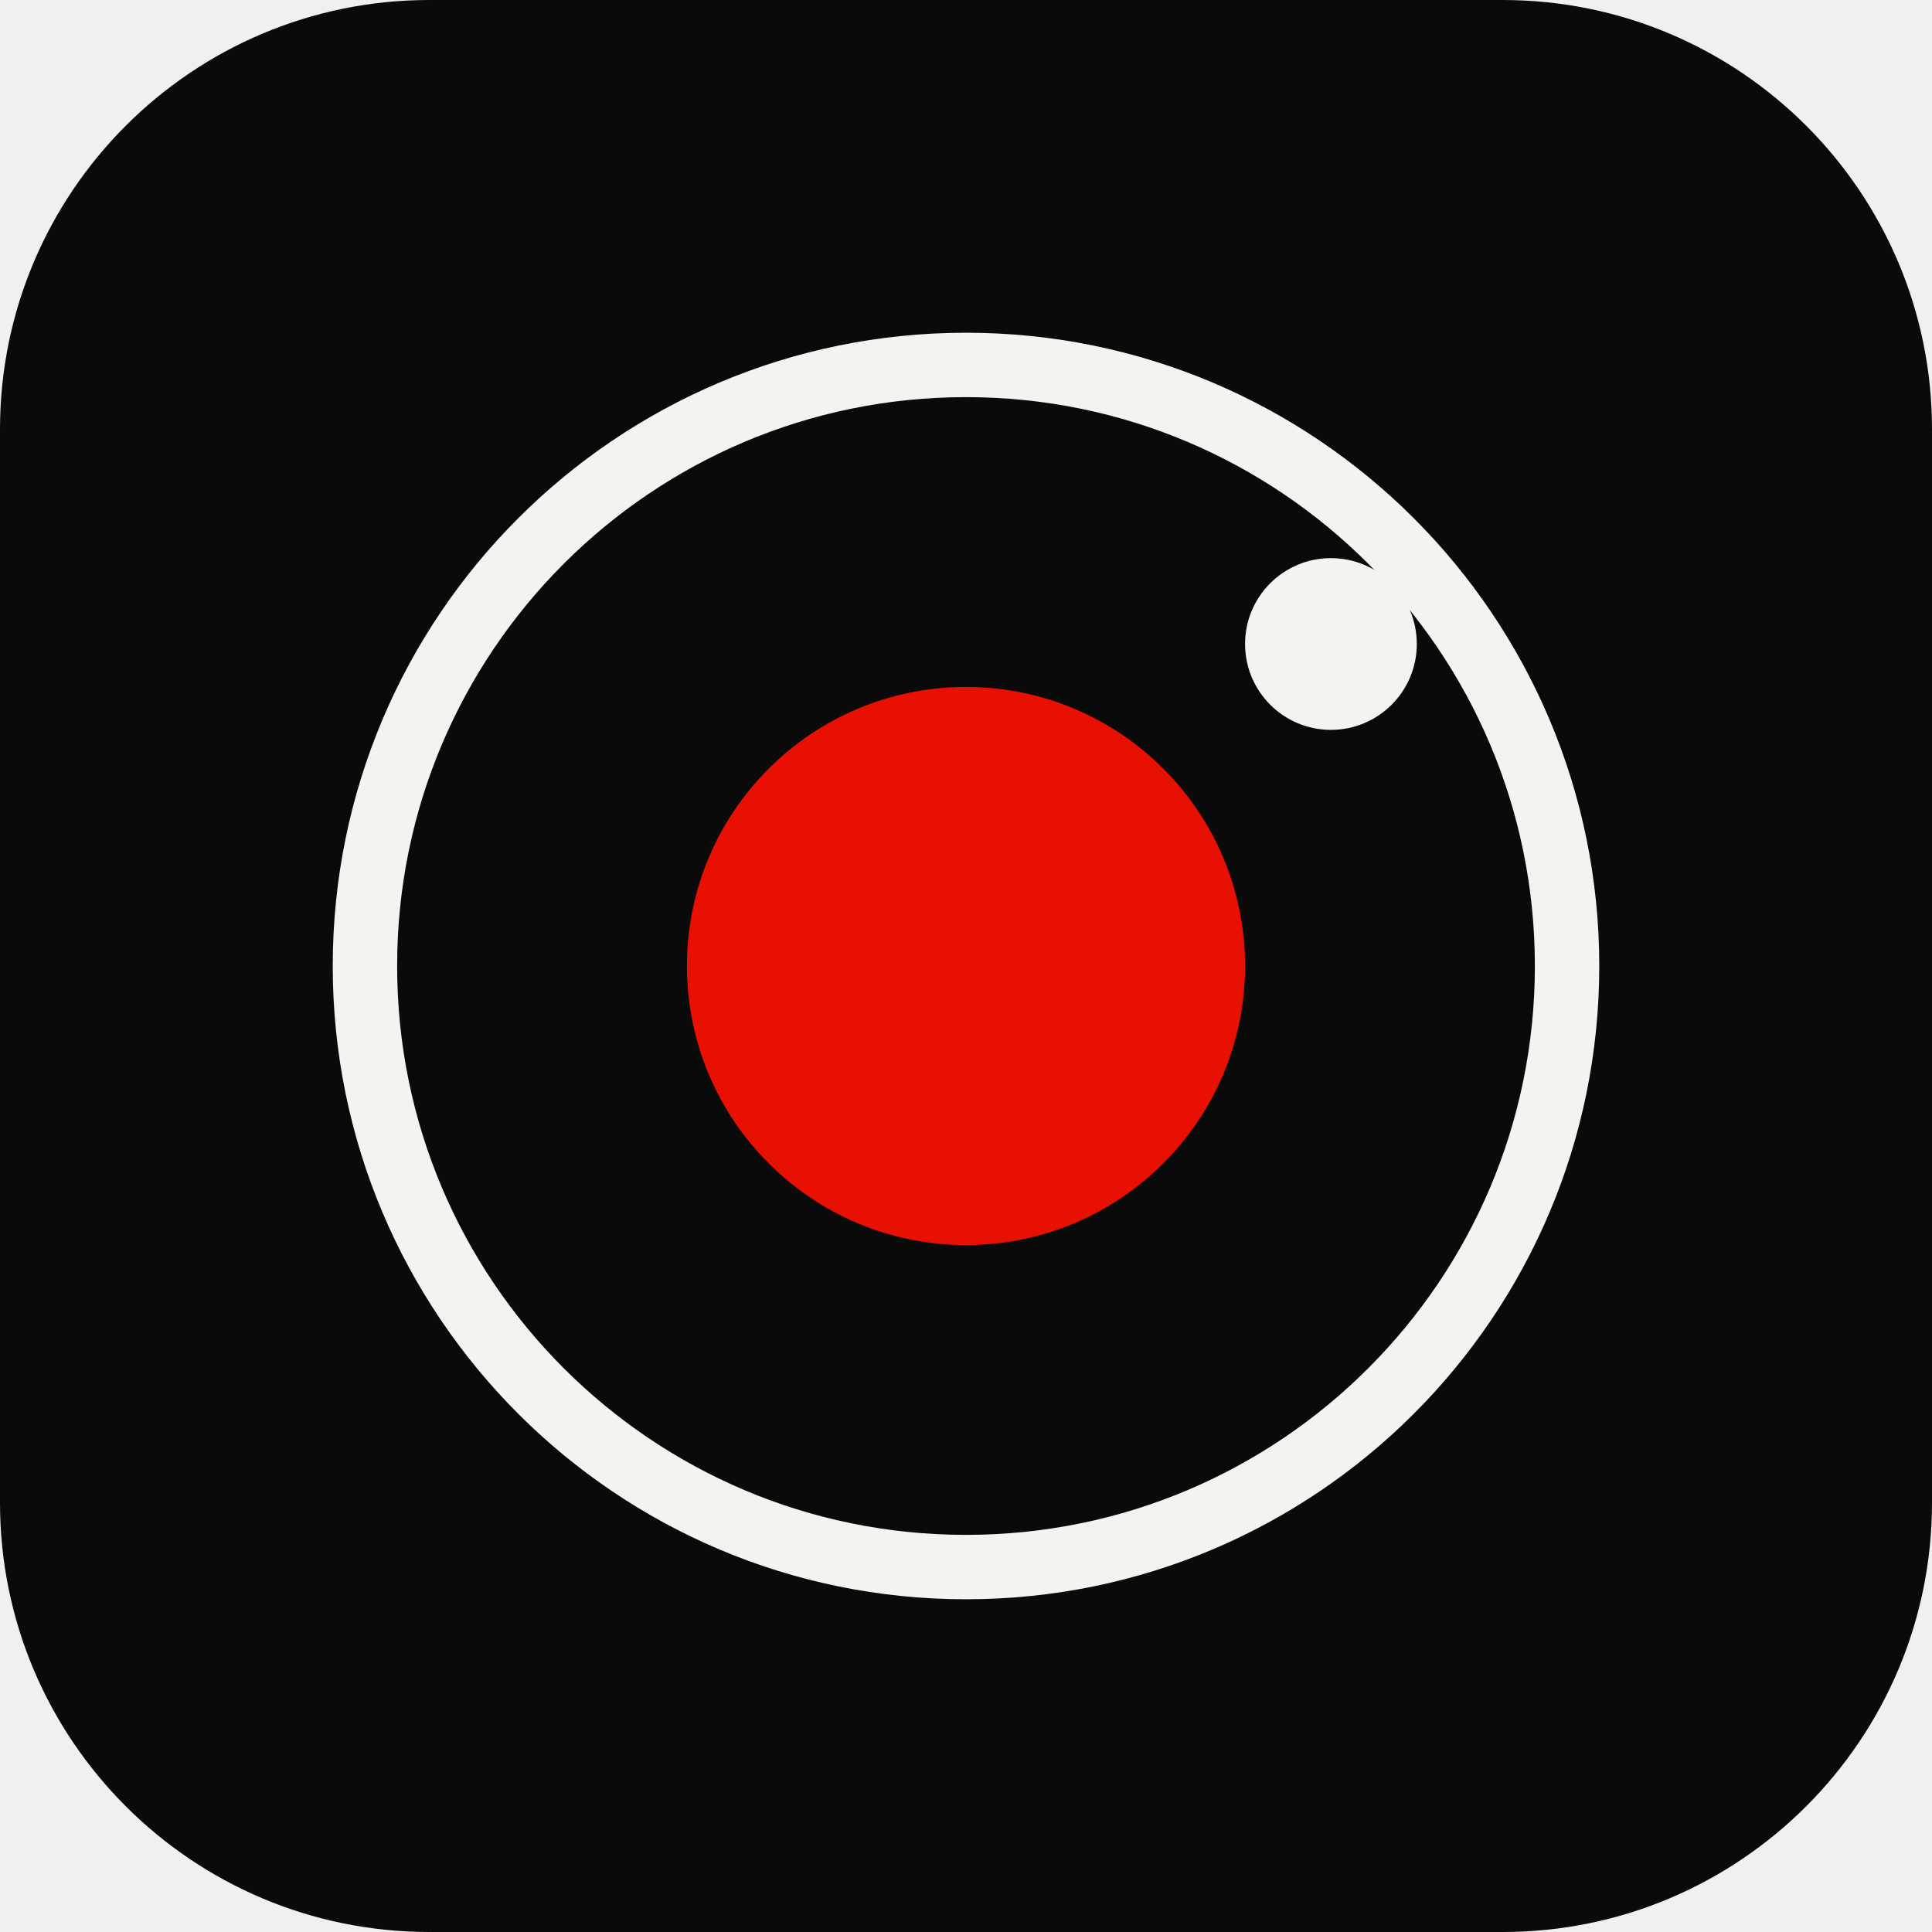
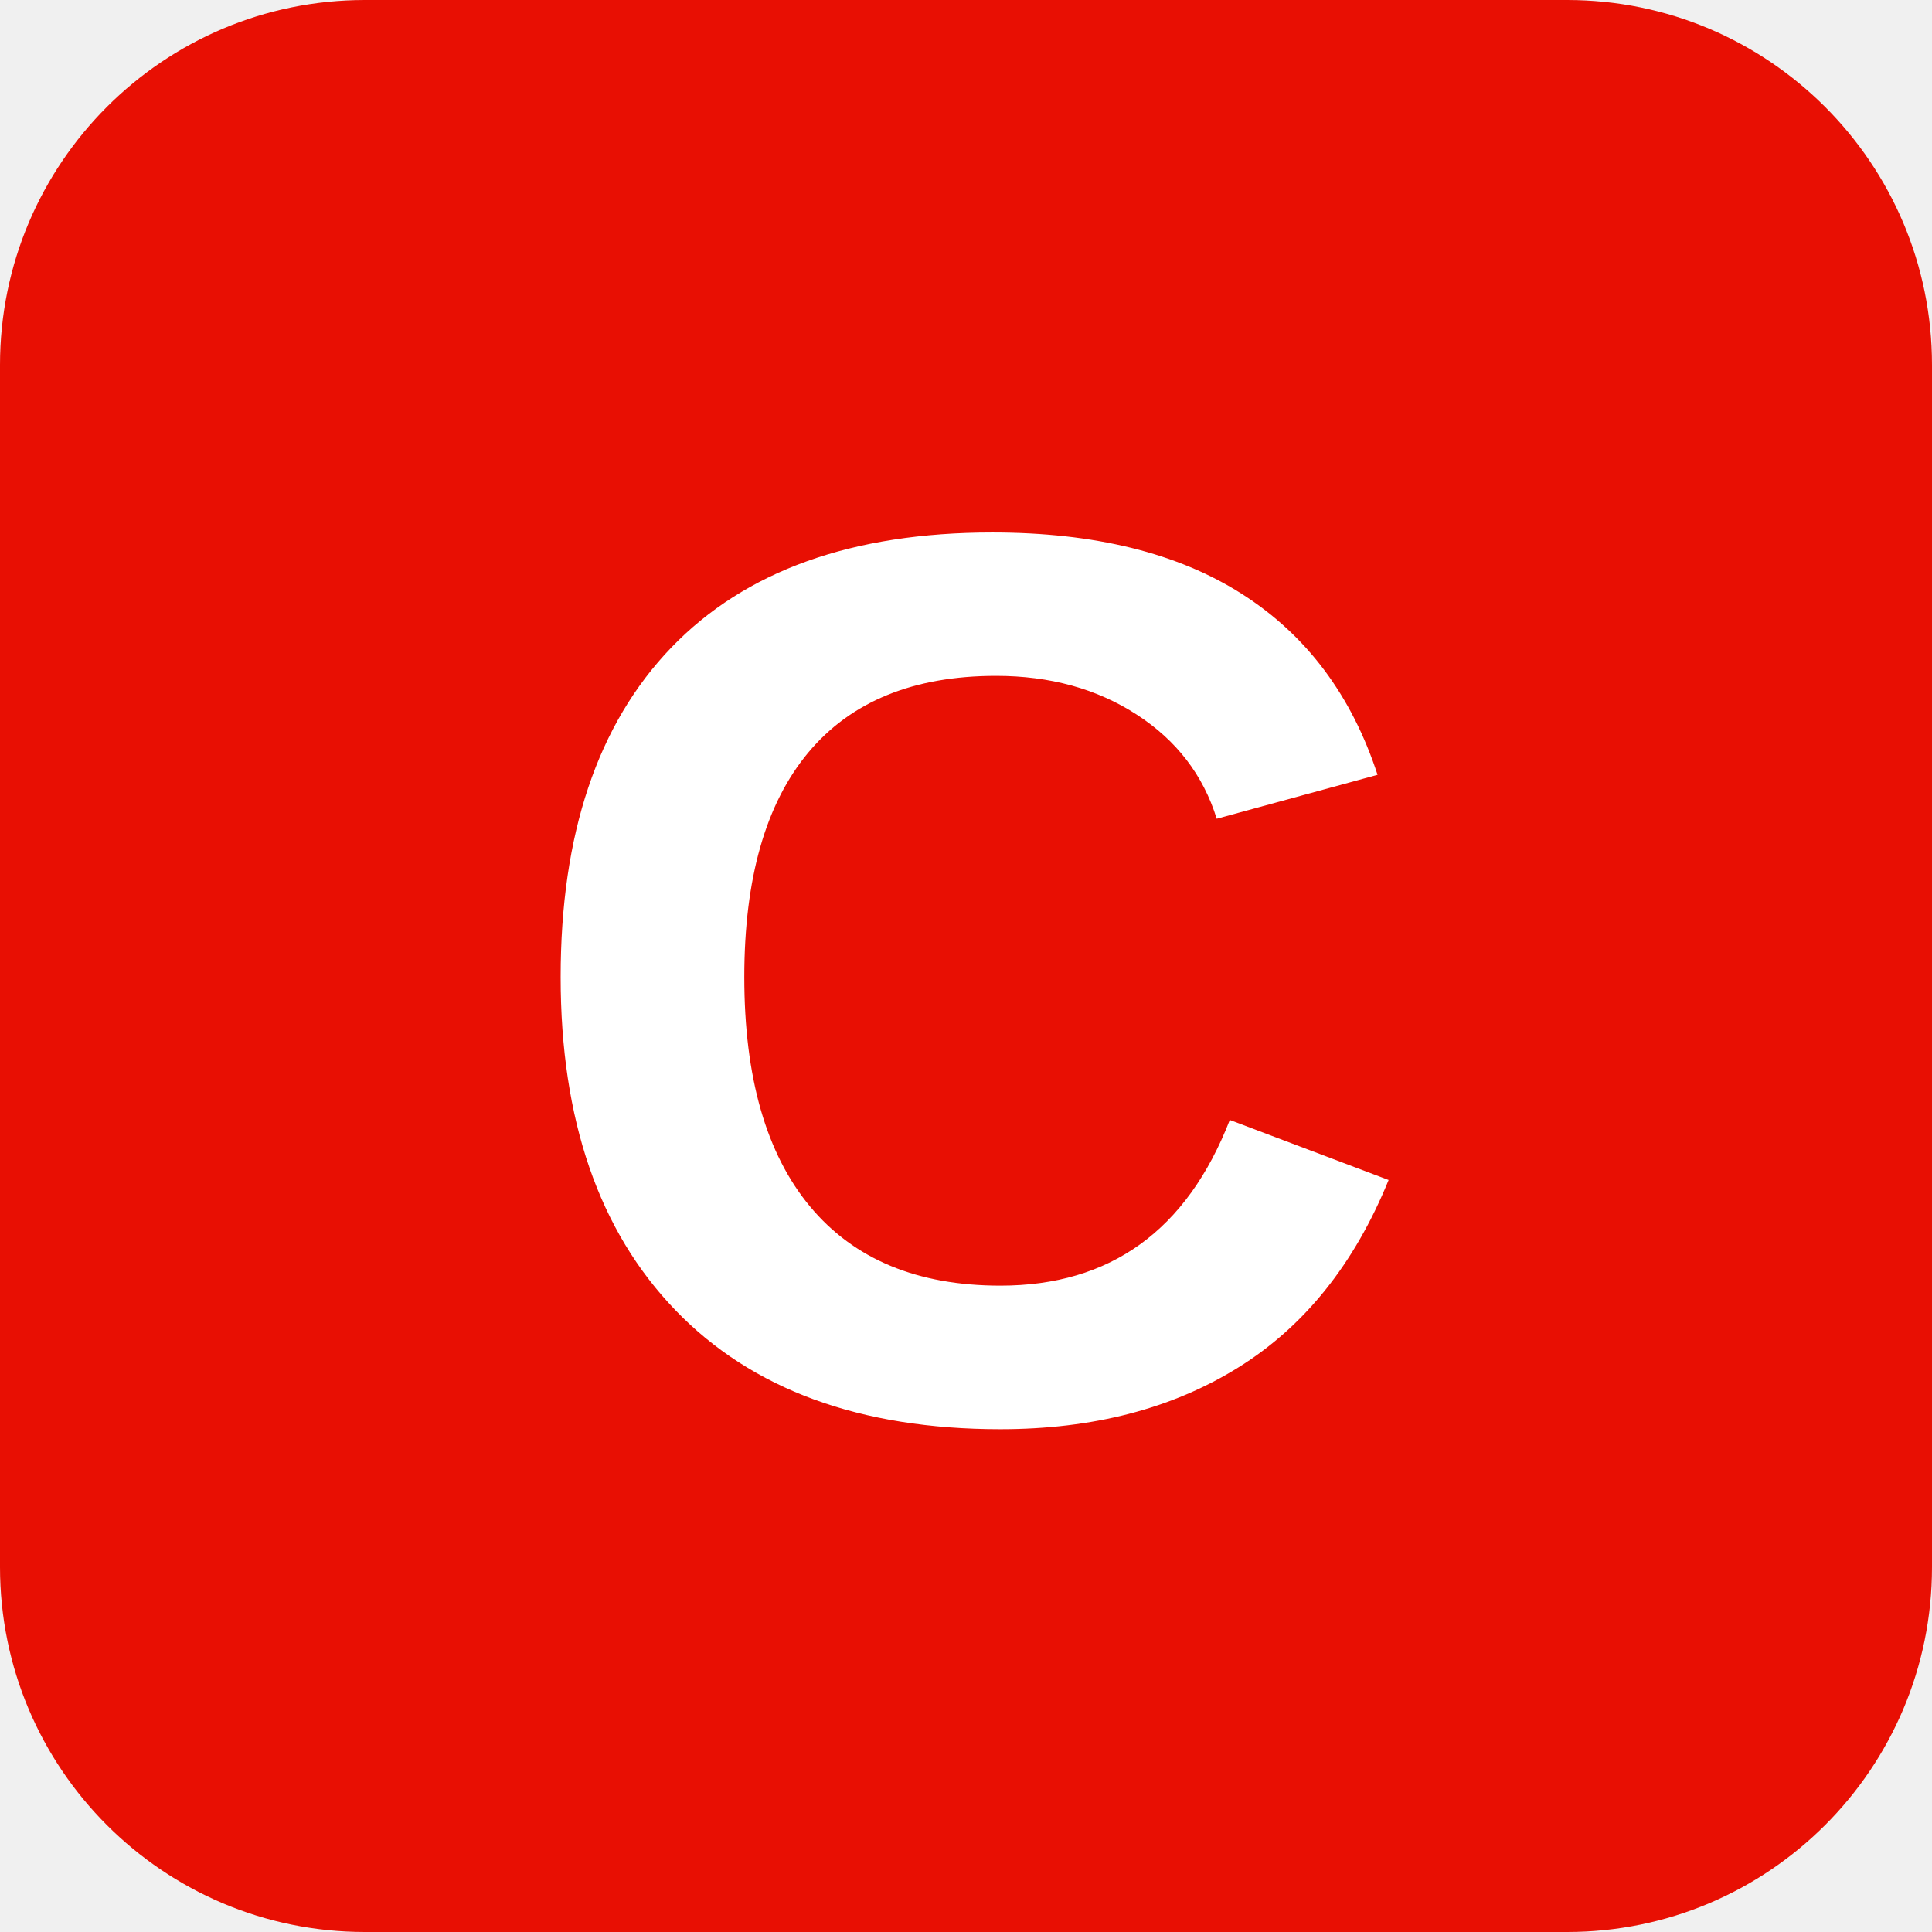
<svg xmlns="http://www.w3.org/2000/svg" viewBox="0 0 180 180">
-   <rect width="180" height="180" fill="#0a0a0a" rx="40" />
-   <circle cx="90" cy="90" r="56" fill="none" stroke="#f4f3ef" stroke-width="6" />
-   <circle cx="90" cy="90" r="26" fill="#e80f03" />
-   <circle cx="124" cy="60" r="8" fill="#f4f3ef" />
+   <rect width="180" height="180" fill="#e80f03" rx="34" />
+   <text x="90" y="132" text-anchor="middle" font-family="Arial Black, Arial, Helvetica, sans-serif" font-size="118" font-weight="900" fill="#ffffff">C</text>
</svg>
